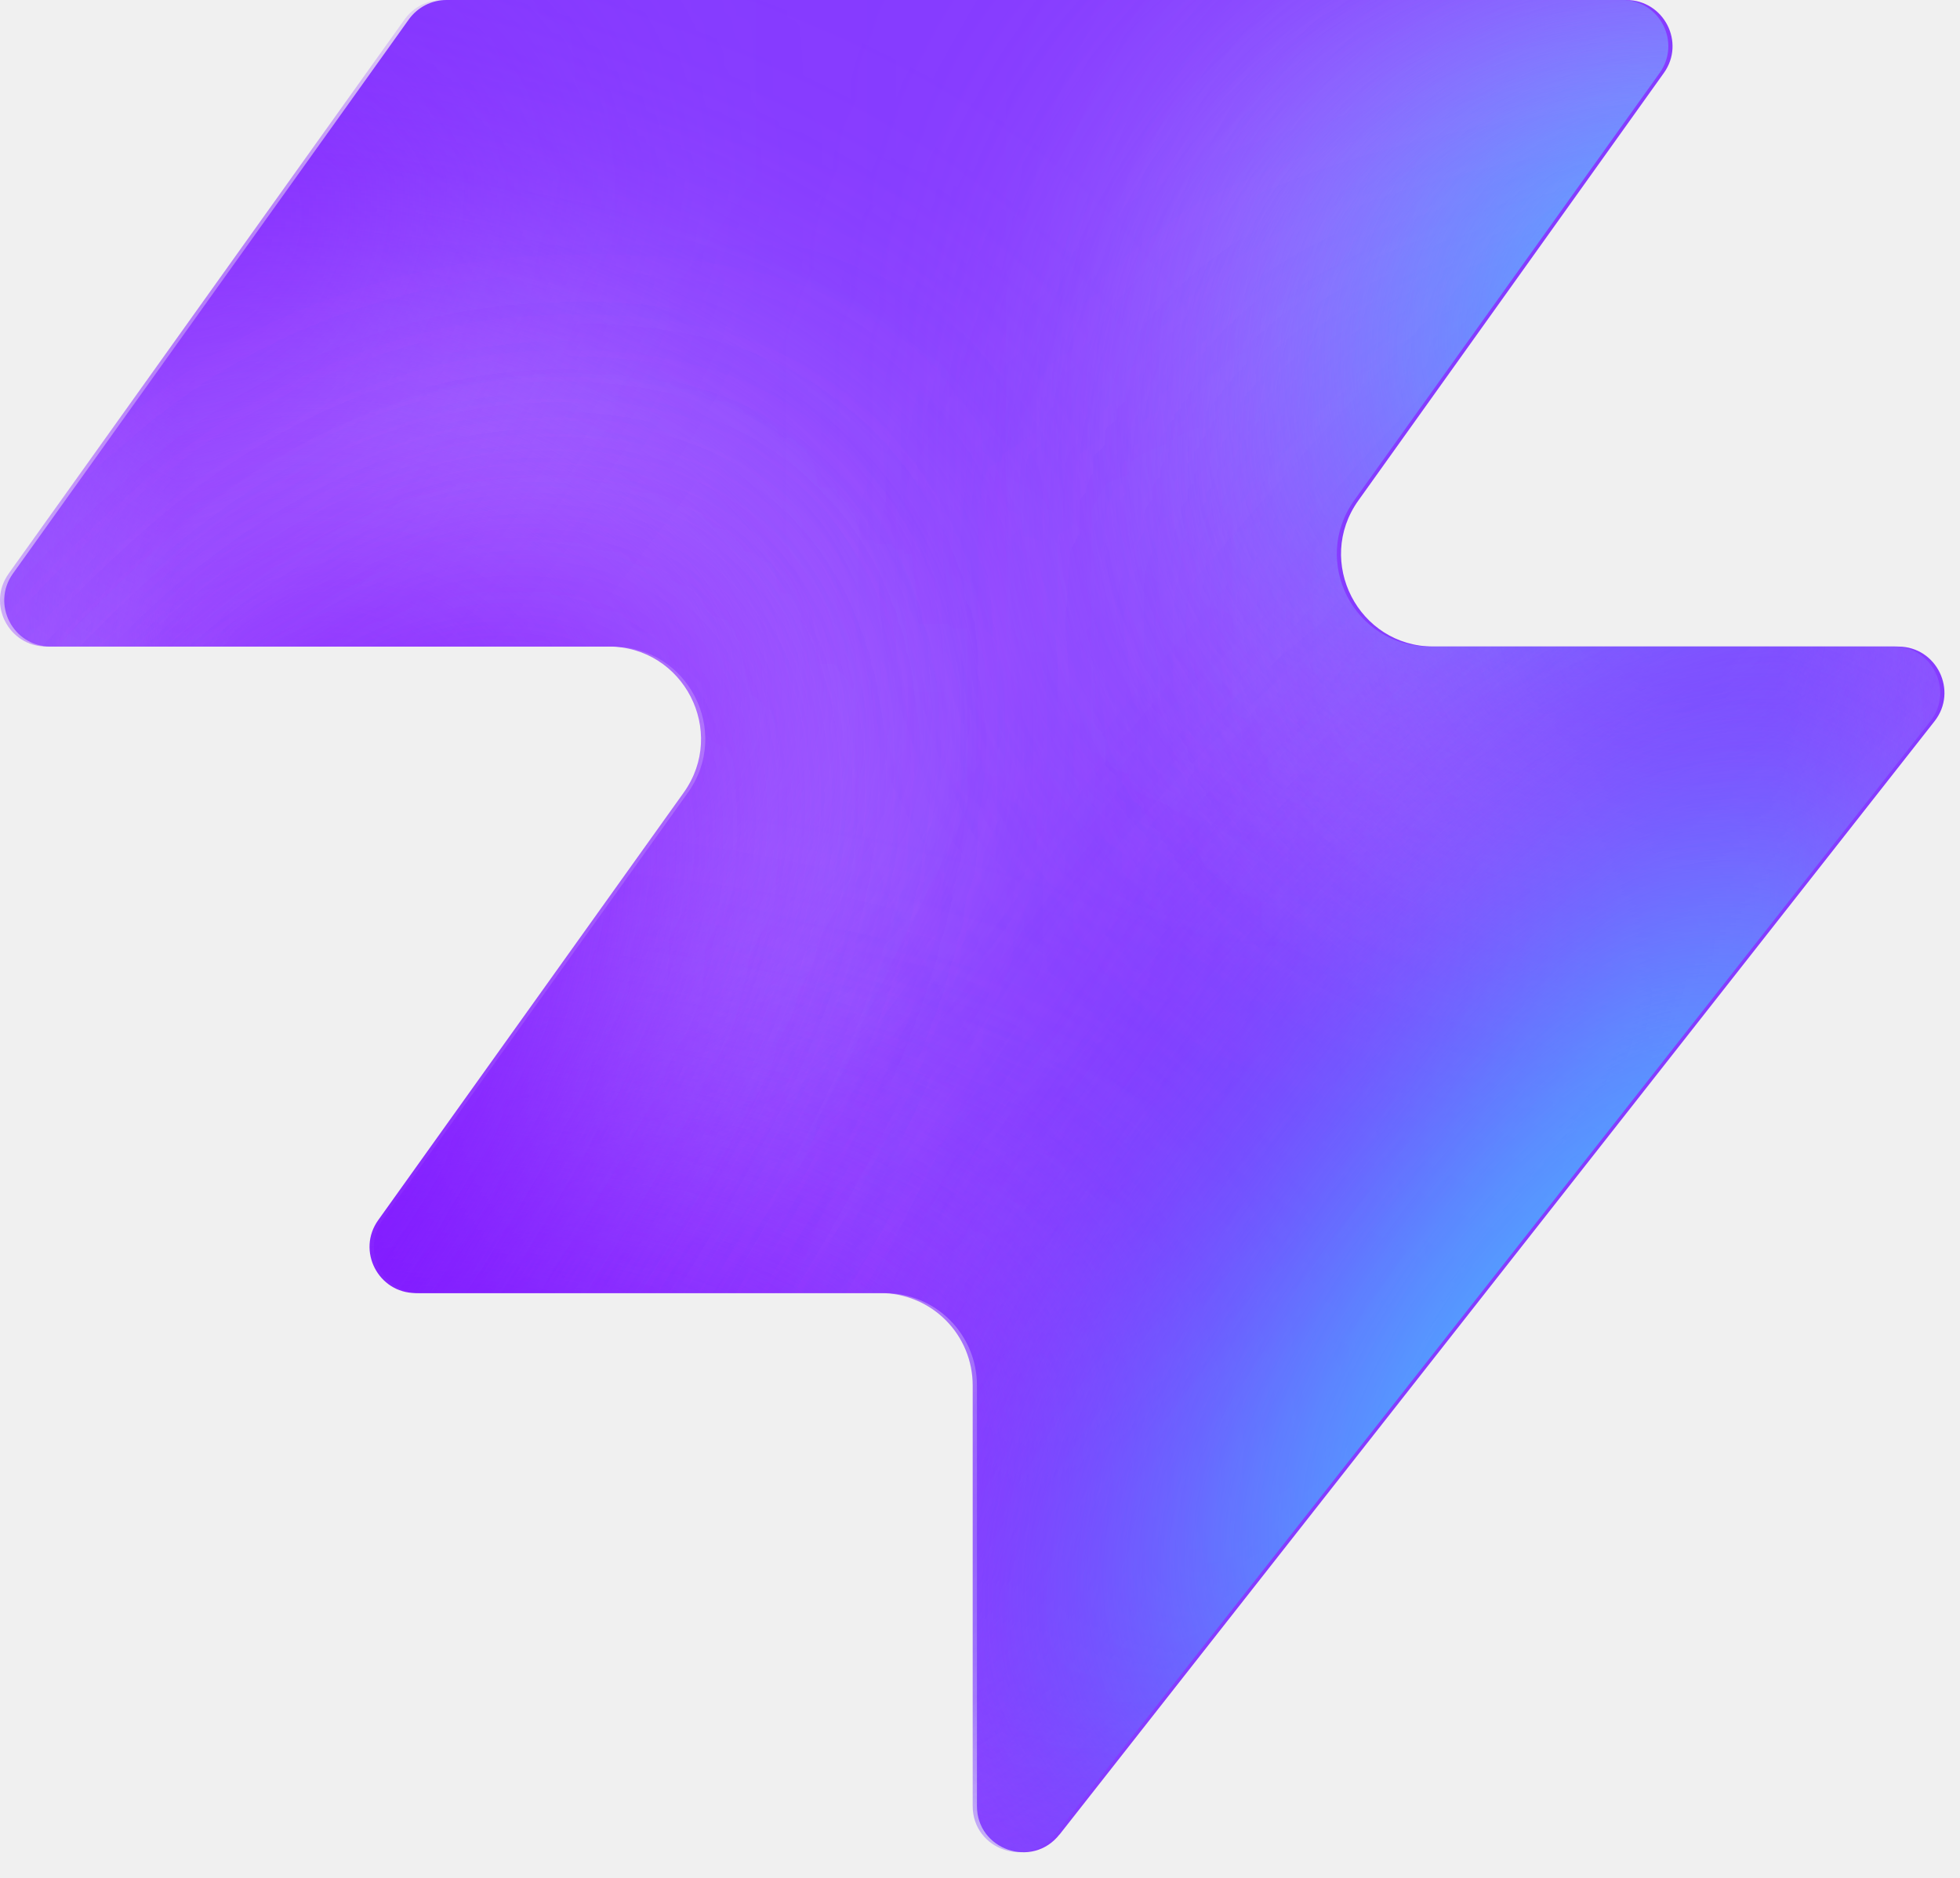
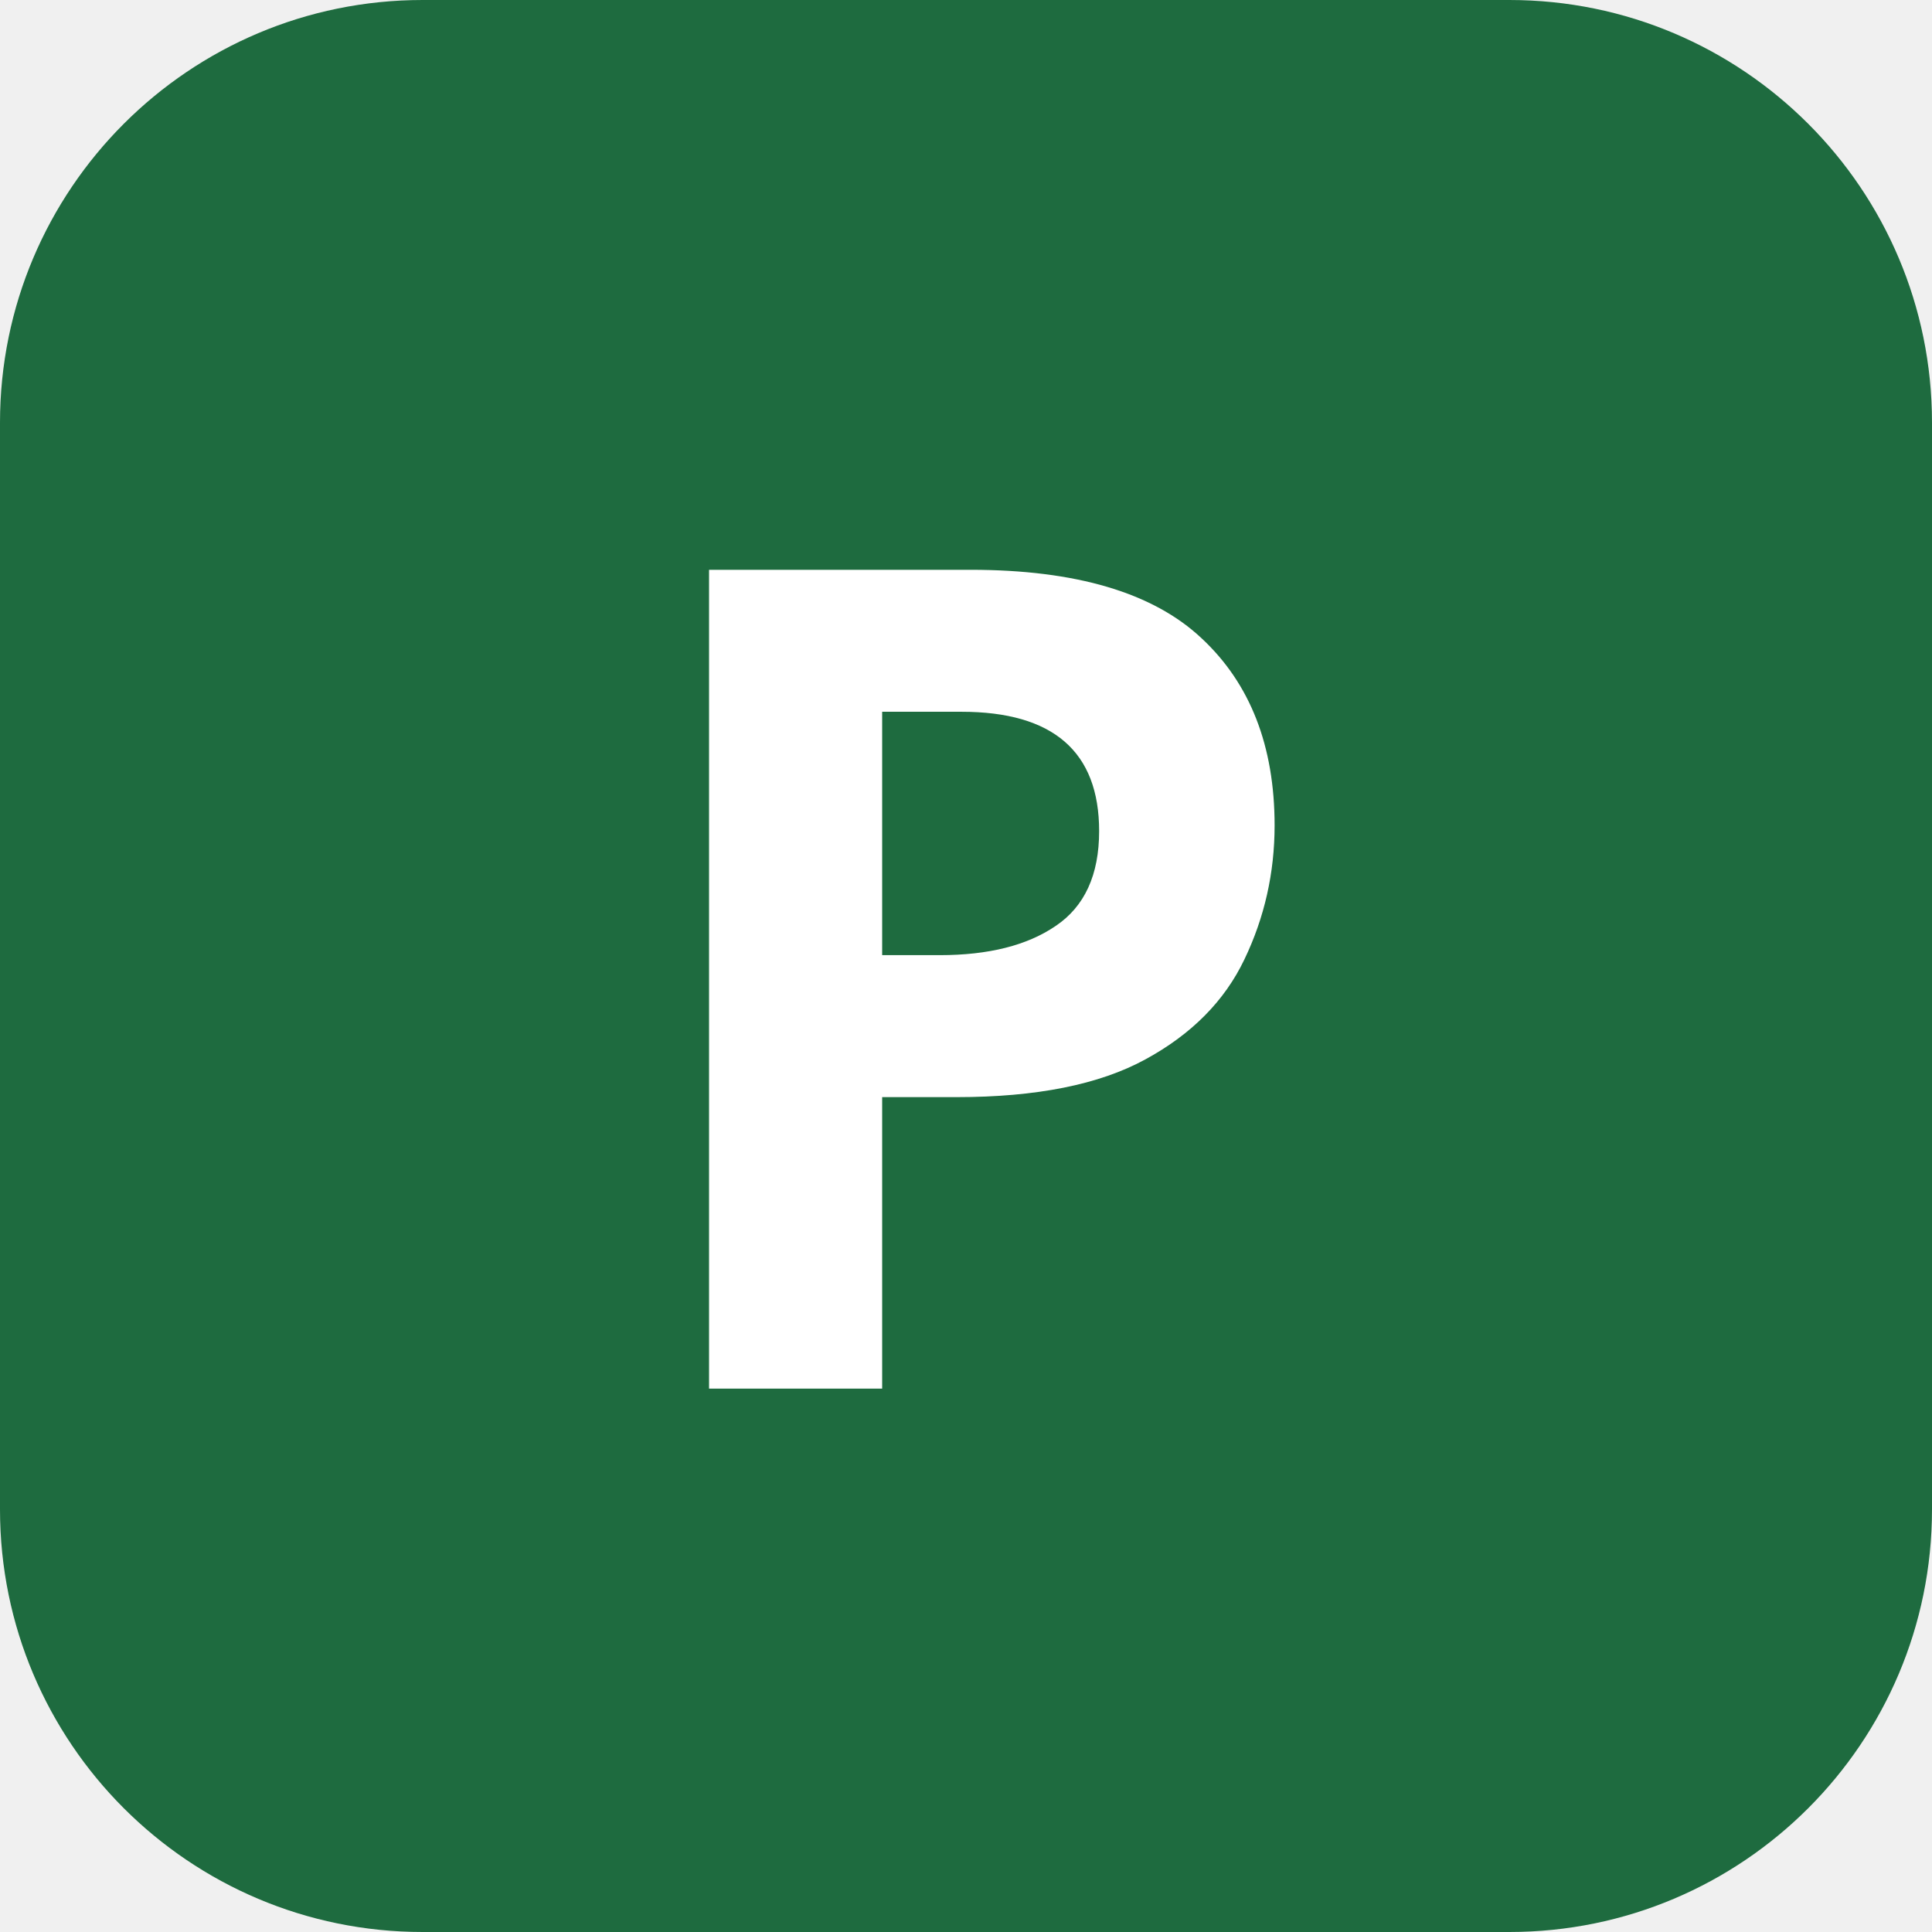
- <svg xmlns="http://www.w3.org/2000/svg" width="48" height="46" fill="none" viewBox="0 0 48 46">
-   <path fill="#863bff" d="M25.946 44.938c-.664.845-2.021.375-2.021-.698V33.937a2.26 2.26 0 0 0-2.262-2.262H10.287c-.92 0-1.456-1.04-.92-1.788l7.48-10.471c1.07-1.497 0-3.578-1.842-3.578H1.237c-.92 0-1.456-1.04-.92-1.788L10.013.474c.214-.297.556-.474.92-.474h28.894c.92 0 1.456 1.04.92 1.788l-7.48 10.471c-1.07 1.498 0 3.579 1.842 3.579h11.377c.943 0 1.473 1.088.89 1.83L25.947 44.94z" style="fill:#863bff;fill:color(display-p3 .525 .23 1);fill-opacity:1" />
-   <mask id="a" width="48" height="46" x="0" y="0" maskUnits="userSpaceOnUse" style="mask-type:alpha">
-     <path fill="#000" d="M25.842 44.938c-.664.844-2.021.375-2.021-.698V33.937a2.26 2.26 0 0 0-2.262-2.262H10.183c-.92 0-1.456-1.04-.92-1.788l7.48-10.471c1.07-1.498 0-3.579-1.842-3.579H1.133c-.92 0-1.456-1.04-.92-1.787L9.91.473c.214-.297.556-.474.92-.474h28.894c.92 0 1.456 1.04.92 1.788l-7.48 10.471c-1.07 1.498 0 3.578 1.842 3.578h11.377c.943 0 1.473 1.088.89 1.832L25.843 44.94z" style="fill:#000;fill-opacity:1" />
-   </mask>
-   <g mask="url(#a)">
-     <g filter="url(#b)">
-       <ellipse cx="5.508" cy="14.704" fill="#ede6ff" rx="5.508" ry="14.704" style="fill:#ede6ff;fill:color(display-p3 .927 .903 1);fill-opacity:1" transform="matrix(.00324 1 1 -.00324 -4.47 31.516)" />
-     </g>
-     <g filter="url(#c)">
-       <ellipse cx="10.399" cy="29.851" fill="#ede6ff" rx="10.399" ry="29.851" style="fill:#ede6ff;fill:color(display-p3 .927 .903 1);fill-opacity:1" transform="matrix(.00324 1 1 -.00324 -39.328 7.883)" />
-     </g>
-     <g filter="url(#d)">
-       <ellipse cx="5.508" cy="30.487" fill="#7e14ff" rx="5.508" ry="30.487" style="fill:#7e14ff;fill:color(display-p3 .492 .077 1);fill-opacity:1" transform="rotate(89.814 -25.913 -14.639)scale(1 -1)" />
-     </g>
-     <g filter="url(#e)">
-       <ellipse cx="5.508" cy="30.599" fill="#7e14ff" rx="5.508" ry="30.599" style="fill:#7e14ff;fill:color(display-p3 .492 .077 1);fill-opacity:1" transform="rotate(89.814 -32.644 -3.334)scale(1 -1)" />
-     </g>
-     <g filter="url(#f)">
-       <ellipse cx="5.508" cy="30.599" fill="#7e14ff" rx="5.508" ry="30.599" style="fill:#7e14ff;fill:color(display-p3 .492 .077 1);fill-opacity:1" transform="matrix(.00324 1 1 -.00324 -34.34 30.47)" />
-     </g>
-     <g filter="url(#g)">
-       <ellipse cx="14.072" cy="22.078" fill="#ede6ff" rx="14.072" ry="22.078" style="fill:#ede6ff;fill:color(display-p3 .927 .903 1);fill-opacity:1" transform="rotate(93.35 24.506 48.493)scale(-1 1)" />
-     </g>
-     <g filter="url(#h)">
-       <ellipse cx="3.47" cy="21.501" fill="#7e14ff" rx="3.47" ry="21.501" style="fill:#7e14ff;fill:color(display-p3 .492 .077 1);fill-opacity:1" transform="rotate(89.009 28.708 47.59)scale(-1 1)" />
-     </g>
-     <g filter="url(#i)">
-       <ellipse cx="3.47" cy="21.501" fill="#7e14ff" rx="3.47" ry="21.501" style="fill:#7e14ff;fill:color(display-p3 .492 .077 1);fill-opacity:1" transform="rotate(89.009 28.708 47.59)scale(-1 1)" />
-     </g>
-     <g filter="url(#j)">
-       <ellipse cx=".387" cy="8.972" fill="#7e14ff" rx="4.407" ry="29.108" style="fill:#7e14ff;fill:color(display-p3 .492 .077 1);fill-opacity:1" transform="rotate(39.51 .387 8.972)" />
-     </g>
-     <g filter="url(#k)">
-       <ellipse cx="47.523" cy="-6.092" fill="#7e14ff" rx="4.407" ry="29.108" style="fill:#7e14ff;fill:color(display-p3 .492 .077 1);fill-opacity:1" transform="rotate(37.892 47.523 -6.092)" />
-     </g>
-     <g filter="url(#l)">
-       <ellipse cx="41.412" cy="6.333" fill="#47bfff" rx="5.971" ry="9.665" style="fill:#47bfff;fill:color(display-p3 .28 .748 1);fill-opacity:1" transform="rotate(37.892 41.412 6.333)" />
-     </g>
-     <g filter="url(#m)">
-       <ellipse cx="-1.879" cy="38.332" fill="#7e14ff" rx="4.407" ry="29.108" style="fill:#7e14ff;fill:color(display-p3 .492 .077 1);fill-opacity:1" transform="rotate(37.892 -1.88 38.332)" />
-     </g>
-     <g filter="url(#n)">
-       <ellipse cx="-1.879" cy="38.332" fill="#7e14ff" rx="4.407" ry="29.108" style="fill:#7e14ff;fill:color(display-p3 .492 .077 1);fill-opacity:1" transform="rotate(37.892 -1.88 38.332)" />
-     </g>
-     <g filter="url(#o)">
-       <ellipse cx="35.651" cy="29.907" fill="#7e14ff" rx="4.407" ry="29.108" style="fill:#7e14ff;fill:color(display-p3 .492 .077 1);fill-opacity:1" transform="rotate(37.892 35.651 29.907)" />
-     </g>
-     <g filter="url(#p)">
-       <ellipse cx="38.418" cy="32.4" fill="#47bfff" rx="5.971" ry="15.297" style="fill:#47bfff;fill:color(display-p3 .28 .748 1);fill-opacity:1" transform="rotate(37.892 38.418 32.4)" />
-     </g>
-   </g>
-   <defs>
-     <filter id="b" width="60.045" height="41.654" x="-19.77" y="16.149" color-interpolation-filters="sRGB" filterUnits="userSpaceOnUse">
-       <feFlood flood-opacity="0" result="BackgroundImageFix" />
-       <feBlend in="SourceGraphic" in2="BackgroundImageFix" result="shape" />
-       <feGaussianBlur result="effect1_foregroundBlur_2002_17158" stdDeviation="7.659" />
-     </filter>
-     <filter id="c" width="90.34" height="51.437" x="-54.613" y="-7.533" color-interpolation-filters="sRGB" filterUnits="userSpaceOnUse">
-       <feFlood flood-opacity="0" result="BackgroundImageFix" />
-       <feBlend in="SourceGraphic" in2="BackgroundImageFix" result="shape" />
-       <feGaussianBlur result="effect1_foregroundBlur_2002_17158" stdDeviation="7.659" />
-     </filter>
-     <filter id="d" width="79.355" height="29.4" x="-49.64" y="2.03" color-interpolation-filters="sRGB" filterUnits="userSpaceOnUse">
-       <feFlood flood-opacity="0" result="BackgroundImageFix" />
-       <feBlend in="SourceGraphic" in2="BackgroundImageFix" result="shape" />
-       <feGaussianBlur result="effect1_foregroundBlur_2002_17158" stdDeviation="4.596" />
-     </filter>
-     <filter id="e" width="79.579" height="29.4" x="-45.045" y="20.029" color-interpolation-filters="sRGB" filterUnits="userSpaceOnUse">
-       <feFlood flood-opacity="0" result="BackgroundImageFix" />
-       <feBlend in="SourceGraphic" in2="BackgroundImageFix" result="shape" />
-       <feGaussianBlur result="effect1_foregroundBlur_2002_17158" stdDeviation="4.596" />
-     </filter>
-     <filter id="f" width="79.579" height="29.4" x="-43.513" y="21.178" color-interpolation-filters="sRGB" filterUnits="userSpaceOnUse">
-       <feFlood flood-opacity="0" result="BackgroundImageFix" />
-       <feBlend in="SourceGraphic" in2="BackgroundImageFix" result="shape" />
-       <feGaussianBlur result="effect1_foregroundBlur_2002_17158" stdDeviation="4.596" />
-     </filter>
-     <filter id="g" width="74.749" height="58.852" x="15.756" y="-17.901" color-interpolation-filters="sRGB" filterUnits="userSpaceOnUse">
-       <feFlood flood-opacity="0" result="BackgroundImageFix" />
-       <feBlend in="SourceGraphic" in2="BackgroundImageFix" result="shape" />
-       <feGaussianBlur result="effect1_foregroundBlur_2002_17158" stdDeviation="7.659" />
-     </filter>
-     <filter id="h" width="61.377" height="25.362" x="23.548" y="2.284" color-interpolation-filters="sRGB" filterUnits="userSpaceOnUse">
-       <feFlood flood-opacity="0" result="BackgroundImageFix" />
-       <feBlend in="SourceGraphic" in2="BackgroundImageFix" result="shape" />
-       <feGaussianBlur result="effect1_foregroundBlur_2002_17158" stdDeviation="4.596" />
-     </filter>
-     <filter id="i" width="61.377" height="25.362" x="23.548" y="2.284" color-interpolation-filters="sRGB" filterUnits="userSpaceOnUse">
-       <feFlood flood-opacity="0" result="BackgroundImageFix" />
-       <feBlend in="SourceGraphic" in2="BackgroundImageFix" result="shape" />
-       <feGaussianBlur result="effect1_foregroundBlur_2002_17158" stdDeviation="4.596" />
-     </filter>
-     <filter id="j" width="56.045" height="63.649" x="-27.636" y="-22.853" color-interpolation-filters="sRGB" filterUnits="userSpaceOnUse">
-       <feFlood flood-opacity="0" result="BackgroundImageFix" />
-       <feBlend in="SourceGraphic" in2="BackgroundImageFix" result="shape" />
-       <feGaussianBlur result="effect1_foregroundBlur_2002_17158" stdDeviation="4.596" />
-     </filter>
-     <filter id="k" width="54.814" height="64.646" x="20.116" y="-38.415" color-interpolation-filters="sRGB" filterUnits="userSpaceOnUse">
-       <feFlood flood-opacity="0" result="BackgroundImageFix" />
-       <feBlend in="SourceGraphic" in2="BackgroundImageFix" result="shape" />
-       <feGaussianBlur result="effect1_foregroundBlur_2002_17158" stdDeviation="4.596" />
-     </filter>
-     <filter id="l" width="33.541" height="35.313" x="24.641" y="-11.323" color-interpolation-filters="sRGB" filterUnits="userSpaceOnUse">
-       <feFlood flood-opacity="0" result="BackgroundImageFix" />
-       <feBlend in="SourceGraphic" in2="BackgroundImageFix" result="shape" />
-       <feGaussianBlur result="effect1_foregroundBlur_2002_17158" stdDeviation="4.596" />
-     </filter>
-     <filter id="m" width="54.814" height="64.646" x="-29.286" y="6.009" color-interpolation-filters="sRGB" filterUnits="userSpaceOnUse">
-       <feFlood flood-opacity="0" result="BackgroundImageFix" />
-       <feBlend in="SourceGraphic" in2="BackgroundImageFix" result="shape" />
-       <feGaussianBlur result="effect1_foregroundBlur_2002_17158" stdDeviation="4.596" />
-     </filter>
-     <filter id="n" width="54.814" height="64.646" x="-29.286" y="6.009" color-interpolation-filters="sRGB" filterUnits="userSpaceOnUse">
-       <feFlood flood-opacity="0" result="BackgroundImageFix" />
-       <feBlend in="SourceGraphic" in2="BackgroundImageFix" result="shape" />
-       <feGaussianBlur result="effect1_foregroundBlur_2002_17158" stdDeviation="4.596" />
-     </filter>
-     <filter id="o" width="54.814" height="64.646" x="8.244" y="-2.416" color-interpolation-filters="sRGB" filterUnits="userSpaceOnUse">
-       <feFlood flood-opacity="0" result="BackgroundImageFix" />
-       <feBlend in="SourceGraphic" in2="BackgroundImageFix" result="shape" />
-       <feGaussianBlur result="effect1_foregroundBlur_2002_17158" stdDeviation="4.596" />
-     </filter>
-     <filter id="p" width="39.409" height="43.623" x="18.713" y="10.588" color-interpolation-filters="sRGB" filterUnits="userSpaceOnUse">
-       <feFlood flood-opacity="0" result="BackgroundImageFix" />
-       <feBlend in="SourceGraphic" in2="BackgroundImageFix" result="shape" />
-       <feGaussianBlur result="effect1_foregroundBlur_2002_17158" stdDeviation="4.596" />
-     </filter>
-   </defs>
+ <svg xmlns="http://www.w3.org/2000/svg" viewBox="0 0 64 64" fill="none">
+   <rect width="64" height="64" rx="14" fill="#1E6B3F" />
+   <text x="32" y="46" font-family="'Fredoka', 'Plus Jakarta Sans', system-ui, sans-serif" font-size="38" font-weight="700" fill="#ffffff" text-anchor="middle">P</text>
</svg>
